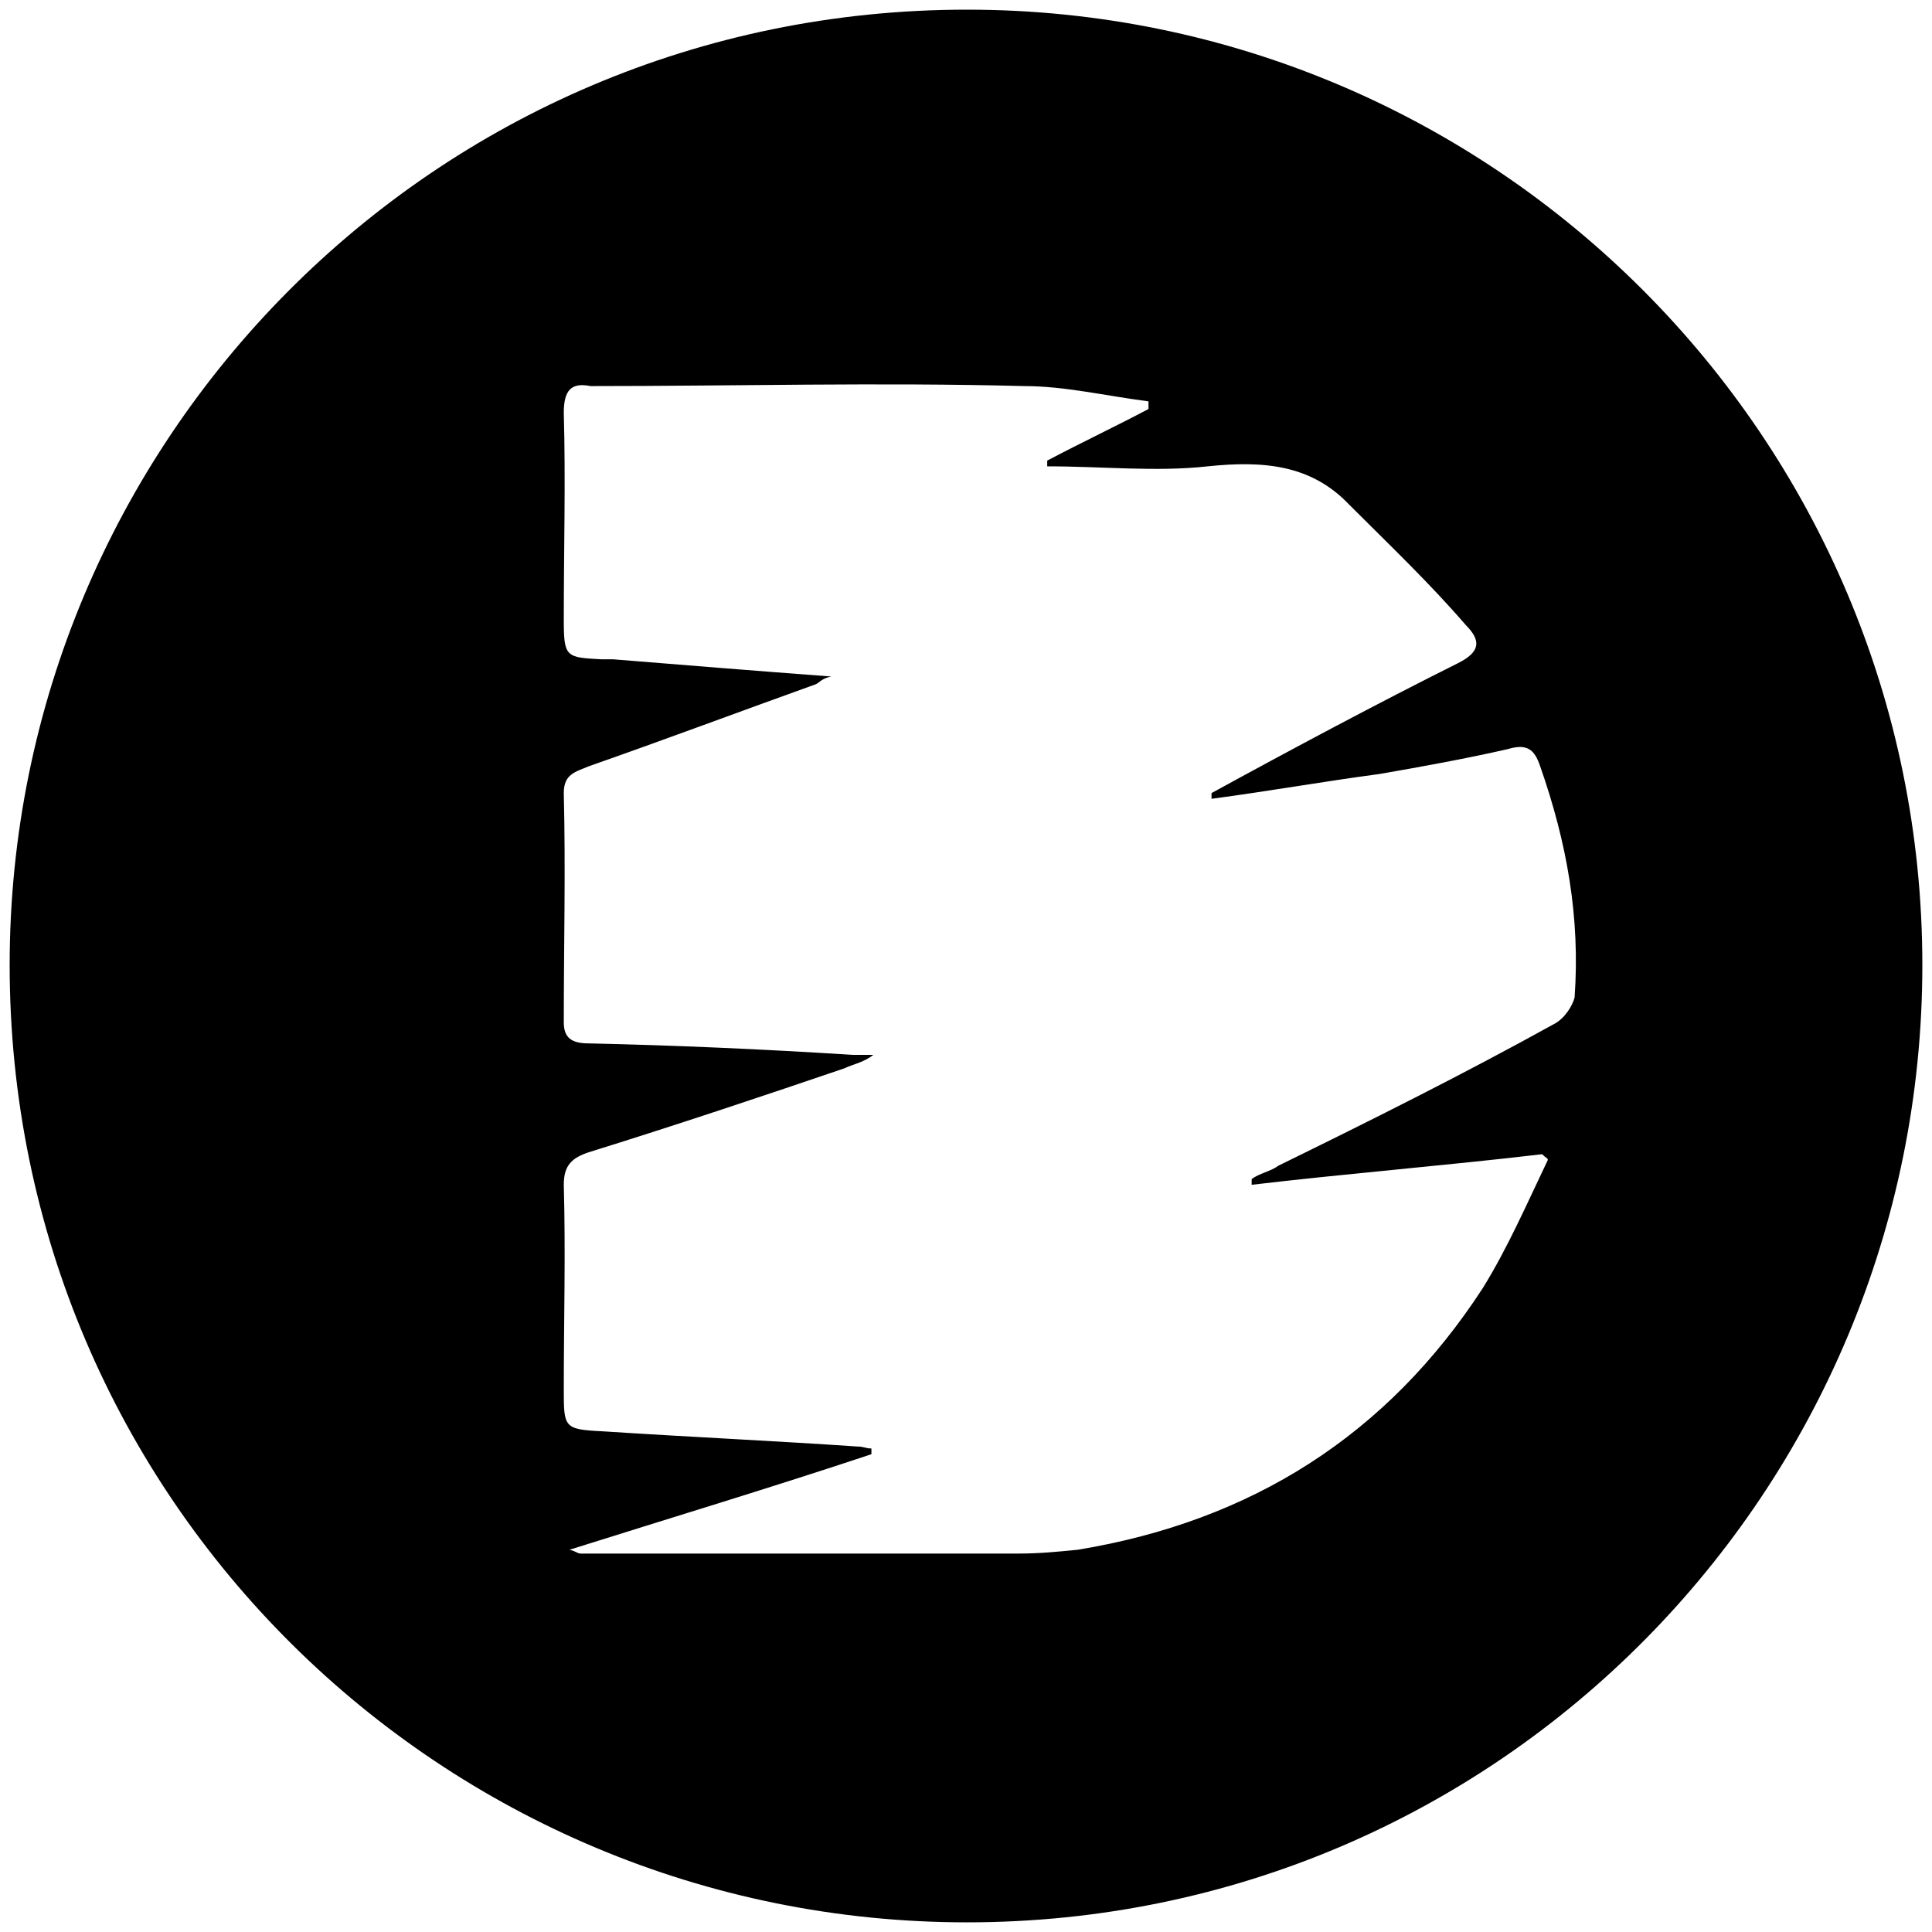
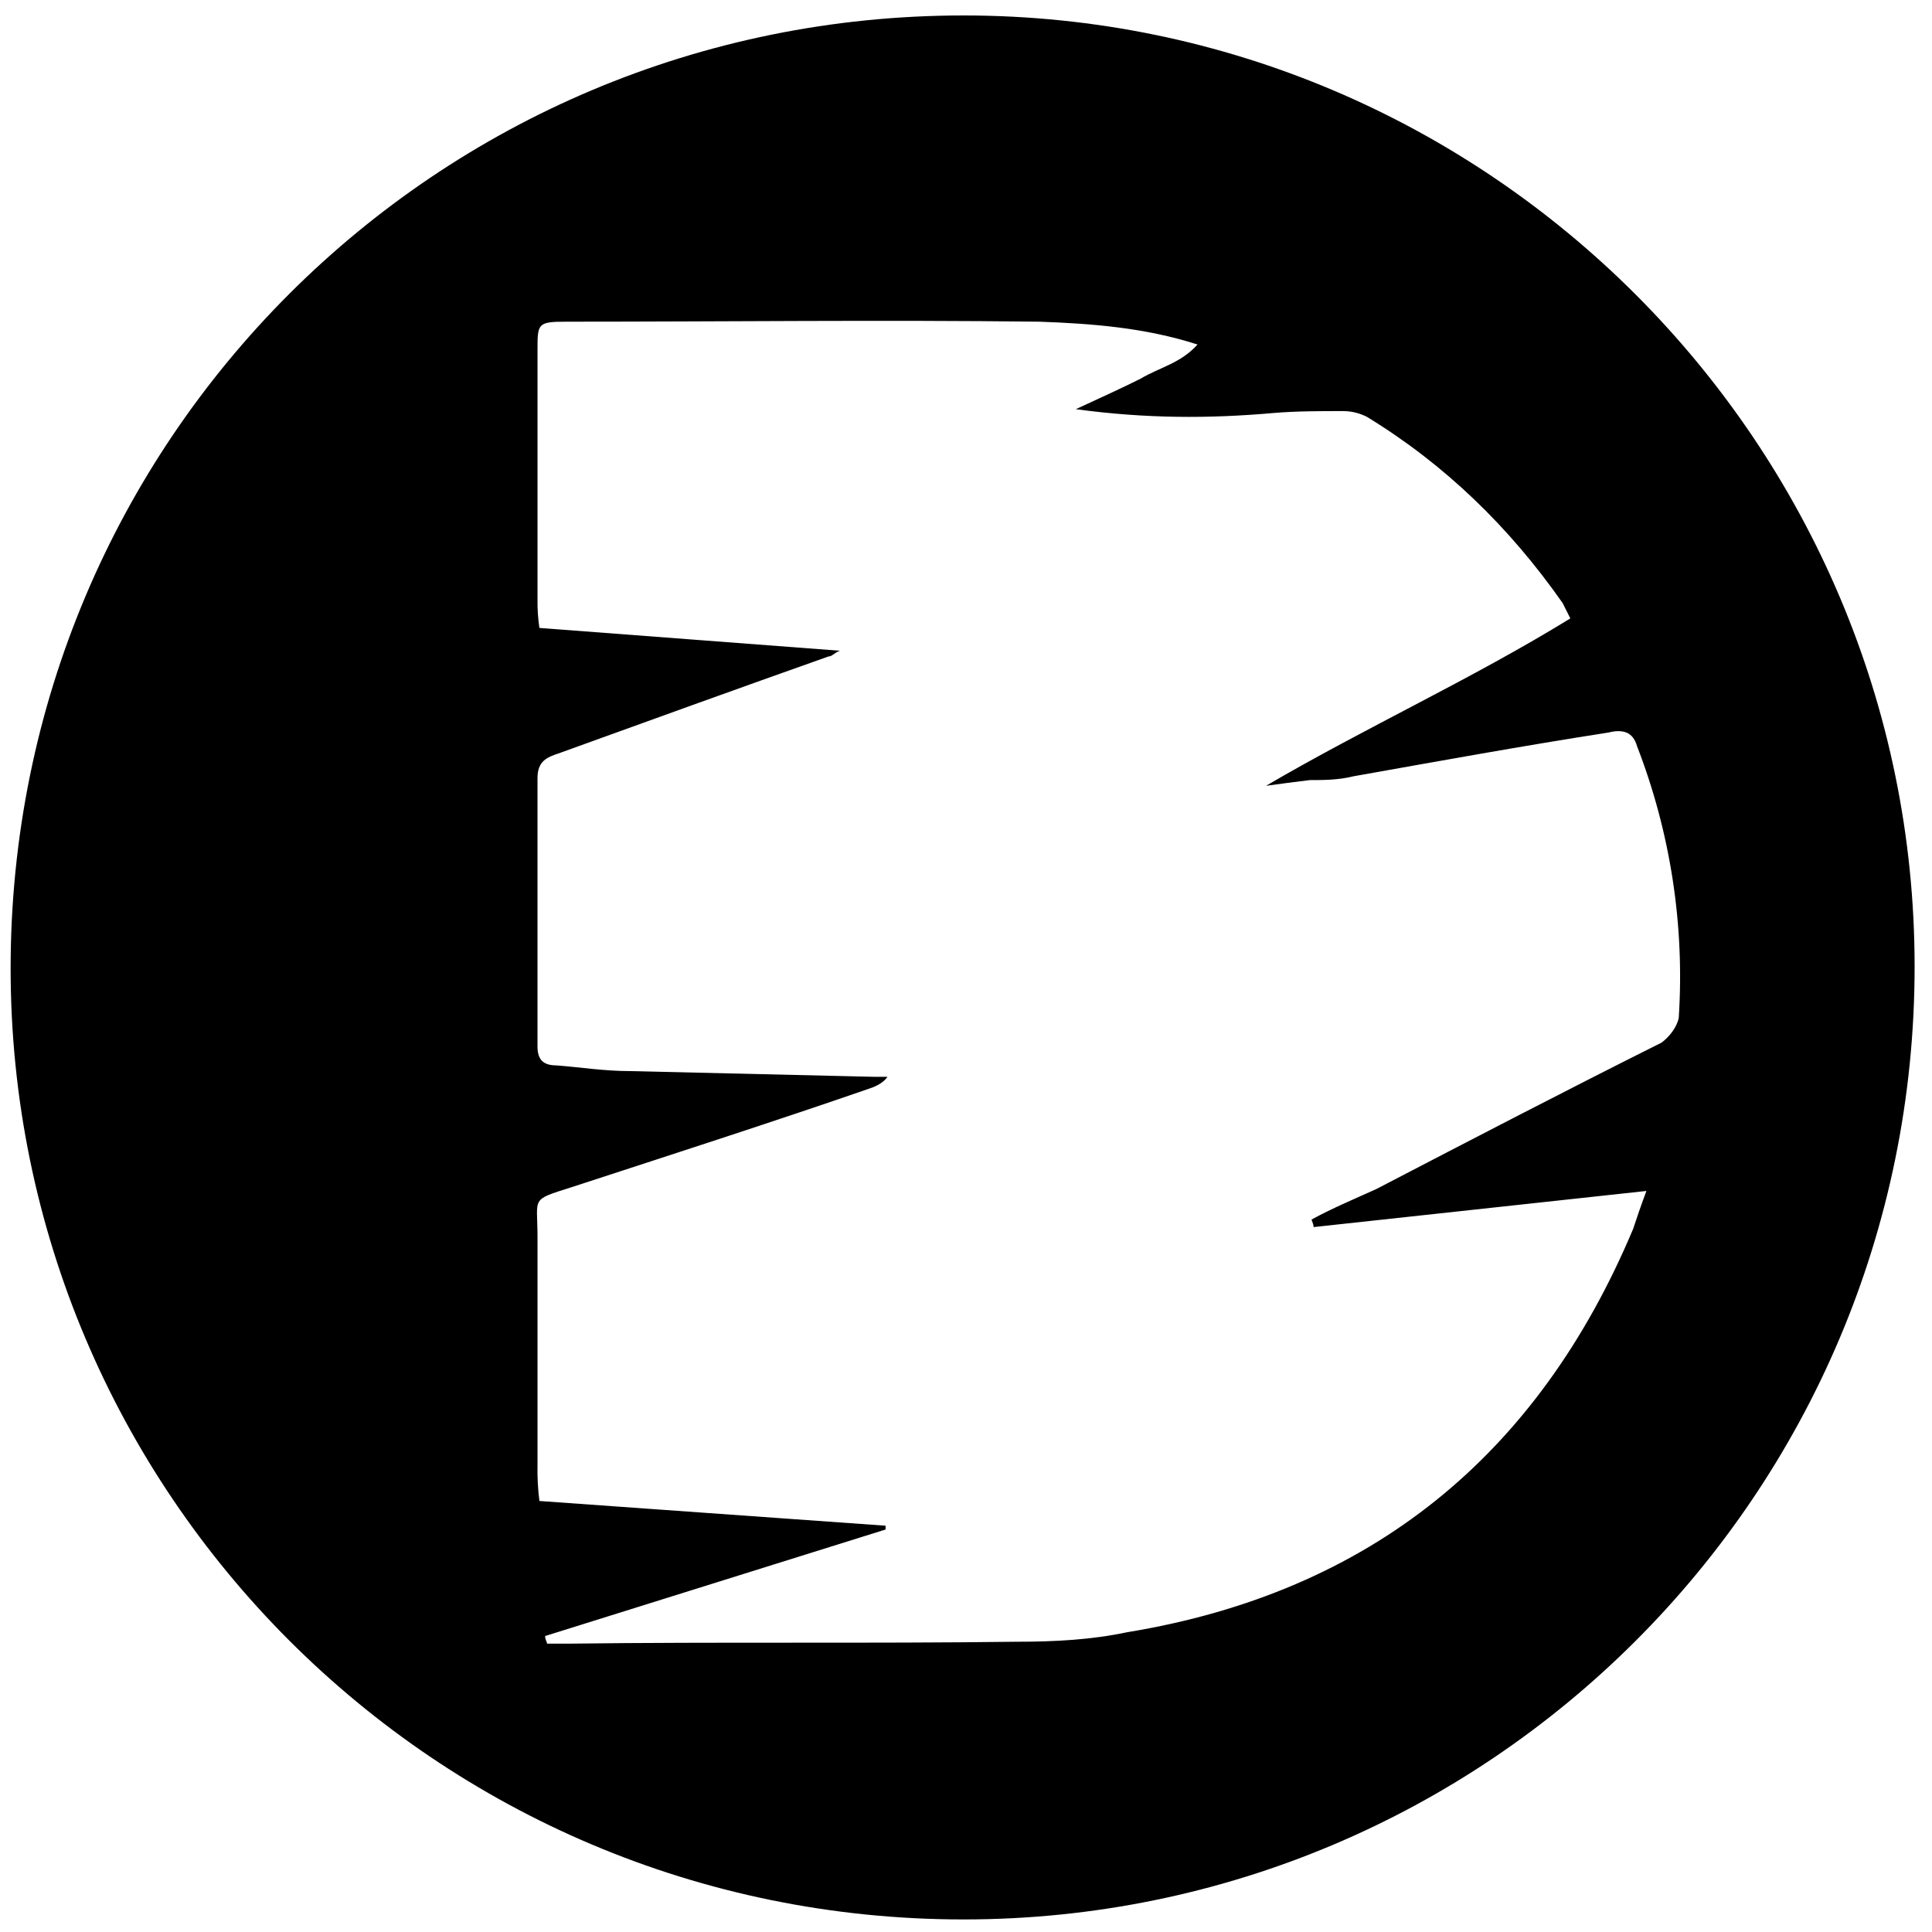
- <svg xmlns="http://www.w3.org/2000/svg" width="1000" height="1000">
-   <path d="M500.496 995.003c275.935 0 494.507-224.506 494.507-495.496C995.003 226.54 773.464 5 500.496 5 223.572 5 5 229.506 5 499.507c0 276.924 224.506 495.496 495.496 495.496zM291.814 719.068c0-35.604.99-70.22 0-105.824 0-9.89 3.956-13.846 12.857-16.813 44.506-13.847 89.012-28.682 132.528-43.517 3.956-1.978 9.89-2.967 14.835-6.923h-10.879c-46.483-2.967-91.978-4.945-136.484-5.934-8.9 0-12.857-2.967-12.857-10.88 0-39.56.99-79.12 0-118.681 0-9.89 5.934-10.88 12.857-13.846 39.56-13.847 79.121-28.682 117.693-42.528 1.978-.989 2.967-2.967 7.912-3.956-39.56-2.967-76.154-5.934-112.747-8.901h-5.935c-18.79-.99-19.78-.99-19.78-20.77 0-35.604.99-72.198 0-106.813 0-11.868 3.956-15.824 13.846-13.846 75.165 0 149.342-1.978 224.507 0 20.769 0 41.538 4.945 64.286 7.912v3.956c-16.814 8.901-33.627 16.813-52.418 26.703v2.967c28.681 0 56.374 2.967 83.077 0 28.681-2.967 53.407-.989 73.187 19.78 21.758 21.759 41.539 40.55 60.33 62.309 7.912 7.912 7.912 13.846-3.956 19.78-41.539 20.77-86.044 44.506-127.583 67.253v2.967c29.67-3.956 57.363-8.901 87.033-12.857 22.748-3.956 44.506-7.912 66.264-12.857 9.89-2.968 13.846 0 16.813 8.9 13.847 39.561 20.77 78.133 17.803 119.671-.99 3.956-4.945 10.88-10.88 13.847-46.483 25.714-93.956 49.45-142.418 73.187-3.956 2.967-9.89 3.956-13.846 6.923v2.967c50.44-5.934 99.89-9.89 150.33-15.824 1.979 1.978 2.968 1.978 2.968 2.967-10.88 22.747-20.77 45.494-33.627 66.264-49.45 76.154-119.67 120.66-209.671 135.495-9.89.989-19.78 1.978-30.66 1.978H300.716c-1.978 0-1.978-.99-5.934-1.978 53.407-16.814 105.825-32.638 156.264-49.451v-2.967c-2.967 0-3.956-.99-6.923-.99-43.516-2.966-87.033-4.944-132.528-7.911-19.78-.99-19.78-1.978-19.78-21.759z" style="fill:#000;fill-opacity:1;fill-rule:nonzero;stroke:none;" />
+ <svg xmlns="http://www.w3.org/2000/svg" viewBox="0 0 1000 1000">
+   <path d="M679.893,635.136l172.29-18.7c-2.953,7.876-4.922,13.783-6.891,19.69C796.066,753.278,709.429,824.163,583.411,844.838c-18.706,3.938-37.412,4.923-57.1,4.923-76.793.984-154.569,0-231.361.984H283.133c0-.984-.984-1.969-.984-3.938l176.228-55.133v-1.969L279.2,776.907a125.6,125.6,0,0,1-.984-18.706V640.059c0-20.675-3.938-18.706,17.721-25.6,51.195-16.737,103.374-33.474,154.569-51.195,2.954-.985,6.892-2.954,8.861-5.907H452.47c-42.334-.985-84.668-1.969-126.018-2.954-13.783,0-25.6-1.969-38.4-2.953-6.892,0-9.845-2.954-9.845-9.846V402.791c0-8.861,4.922-10.83,10.829-12.8,46.273-16.737,92.545-33.474,139.8-50.21,1.969,0,2.953-1.969,5.907-2.954L279.2,325.014a90.956,90.956,0,0,1-.984-14.768V181.275c0-13.783,0-14.768,14.768-14.768,81.714,0,163.429-.985,245.144,0,26.582.985,54.148,2.954,81.715,11.814-8.861,9.845-19.691,11.814-29.536,17.721-9.845,4.923-20.675,9.846-33.473,15.753,36.427,4.922,68.916,4.922,102.389,1.969,11.814-.985,23.629-.985,35.443-.985a27.259,27.259,0,0,1,12.8,2.954c40.365,24.613,73.838,57.1,101.4,96.482l3.938,7.876c-51.2,31.5-105.343,56.118-157.523,86.638,6.892-.985,14.768-1.969,22.644-2.954,6.892,0,14.768,0,22.644-1.969,44.3-7.876,87.622-15.752,131.925-22.644,7.876-1.969,12.8,0,14.768,6.892A330.065,330.065,0,0,1,868.92,526.84c-.984,4.922-4.922,9.845-8.861,12.8-49.225,24.613-98.451,50.211-147.677,75.808-10.83,4.923-22.644,9.845-33.473,15.752C678.909,632.183,679.893,633.167,679.893,635.136ZM5.5,501.242C5.5,771.984,225.047,993.5,498.742,993.5,769.484,993.5,991,773.953,991,500.258,991,229.516,770.469,8,498.742,8,226.031,8,5.5,227.547,5.5,501.242Z" />
</svg>
